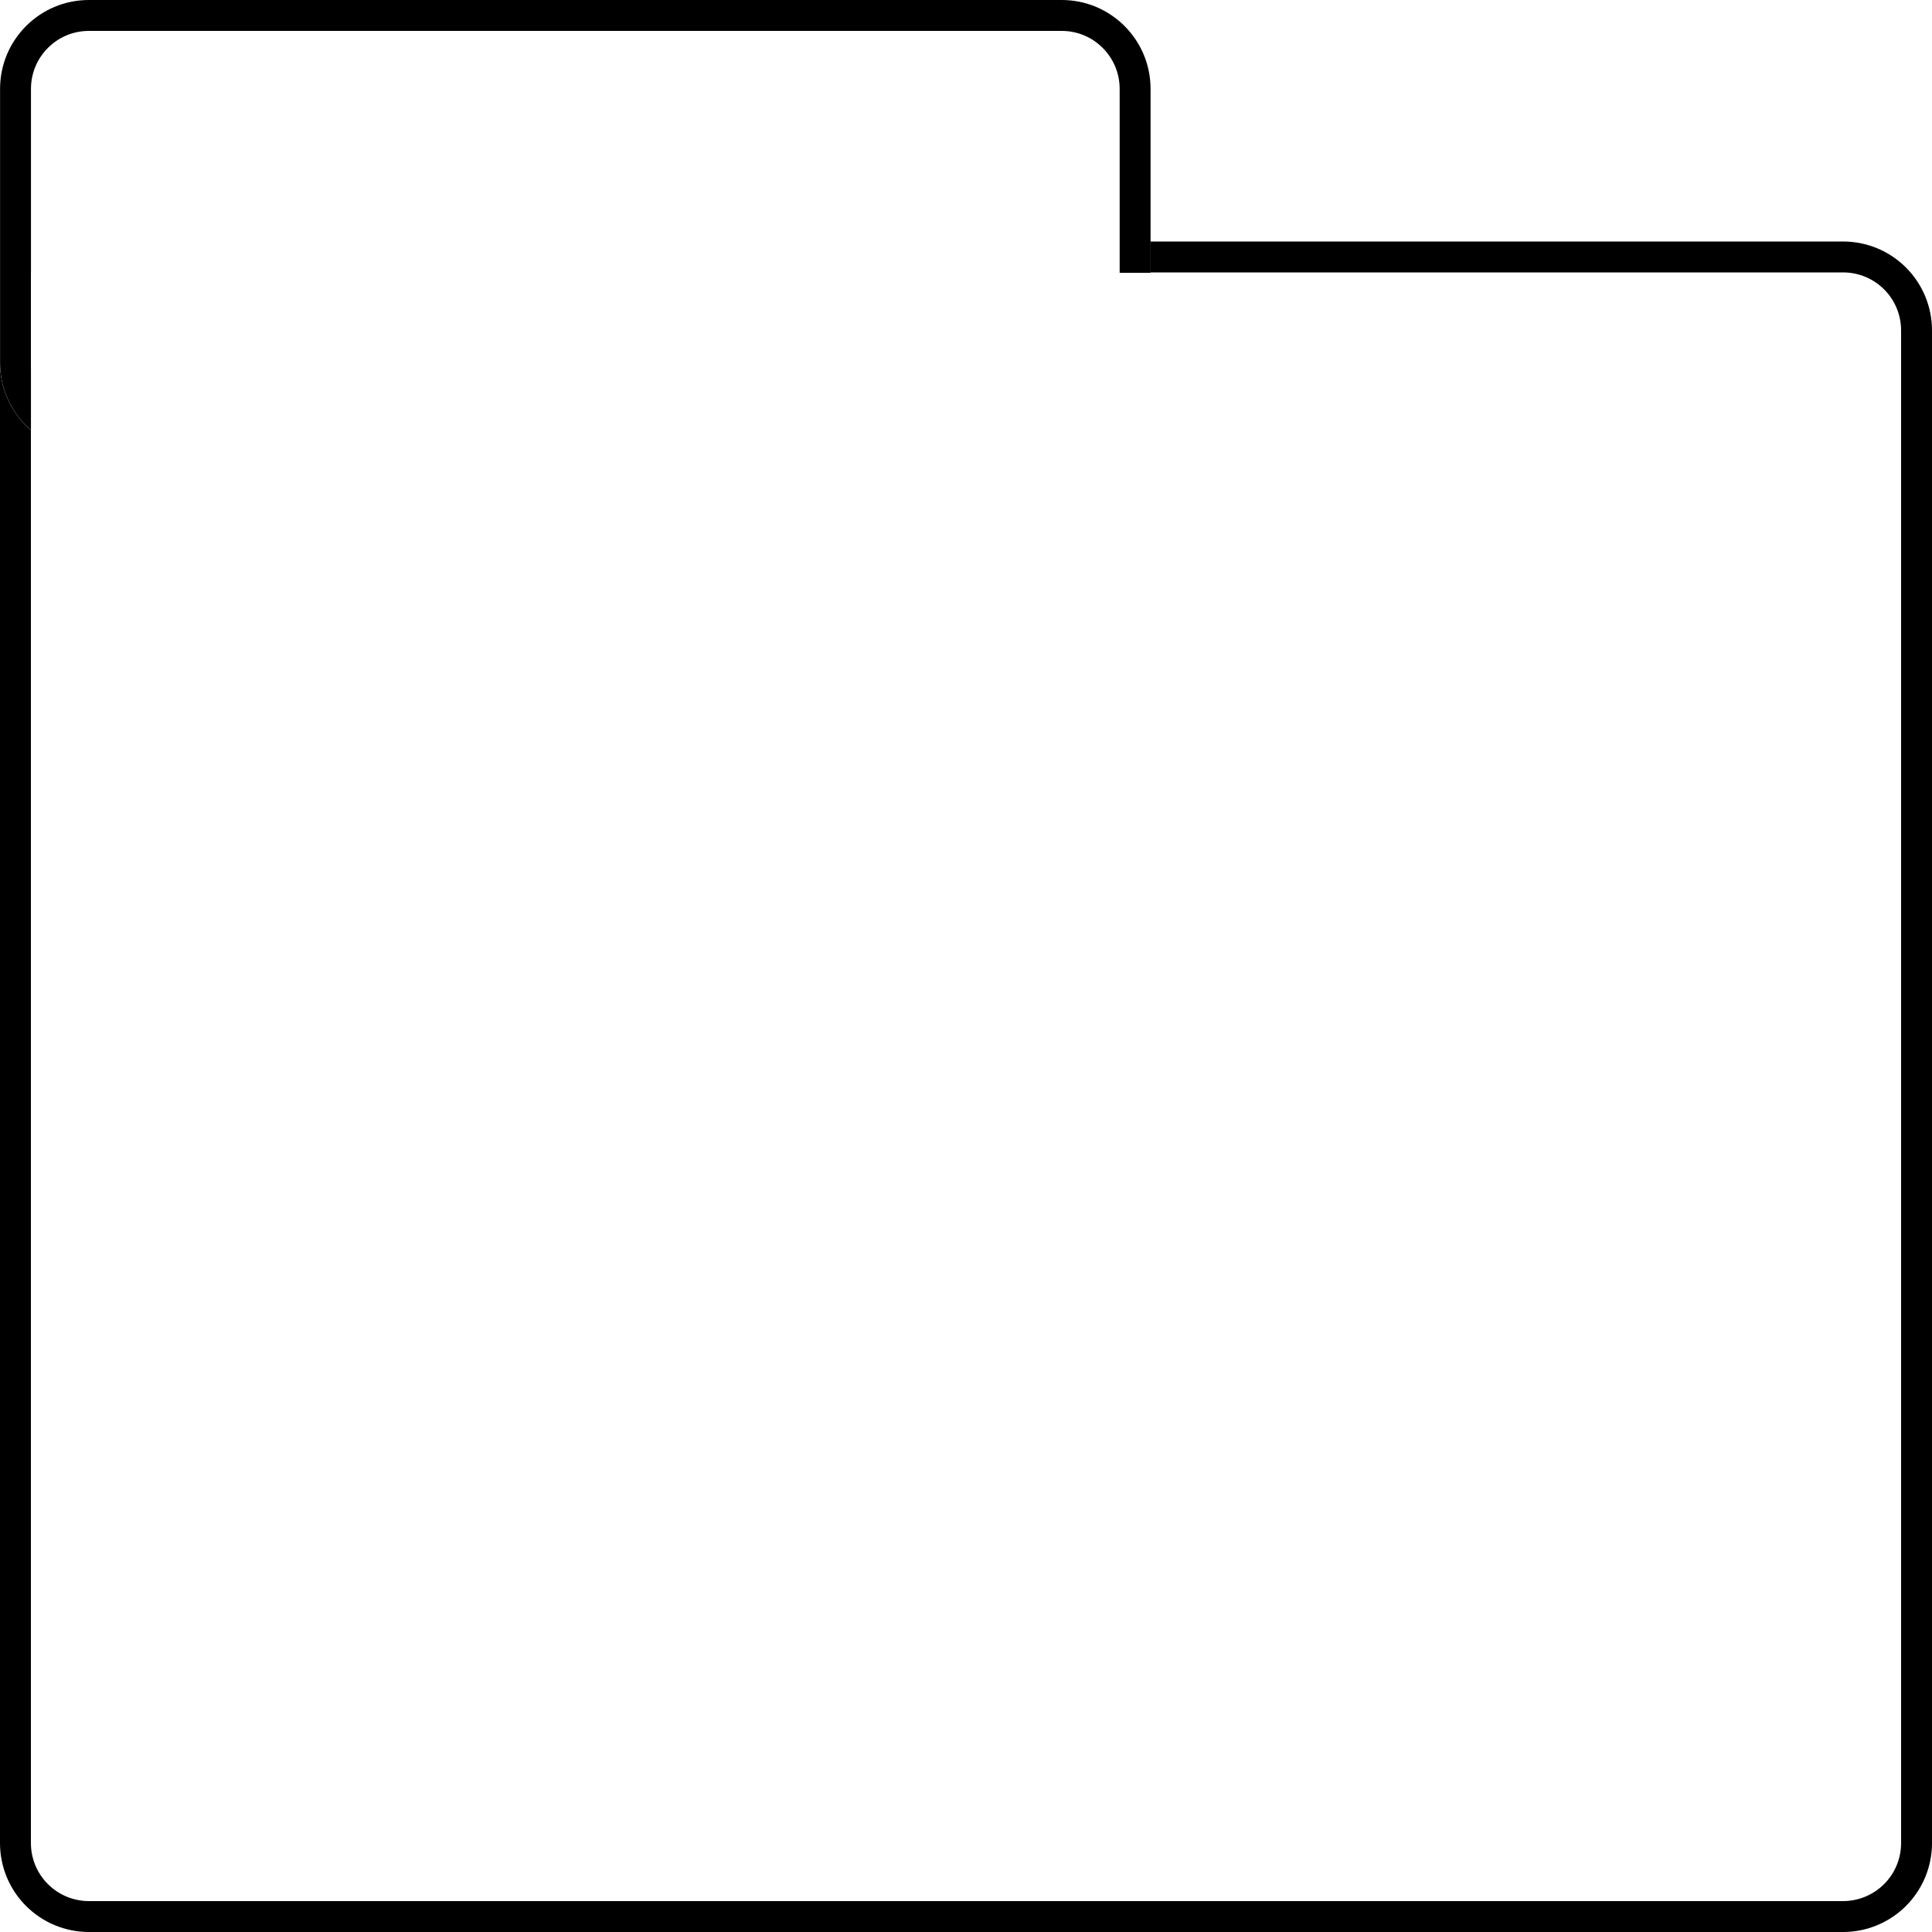
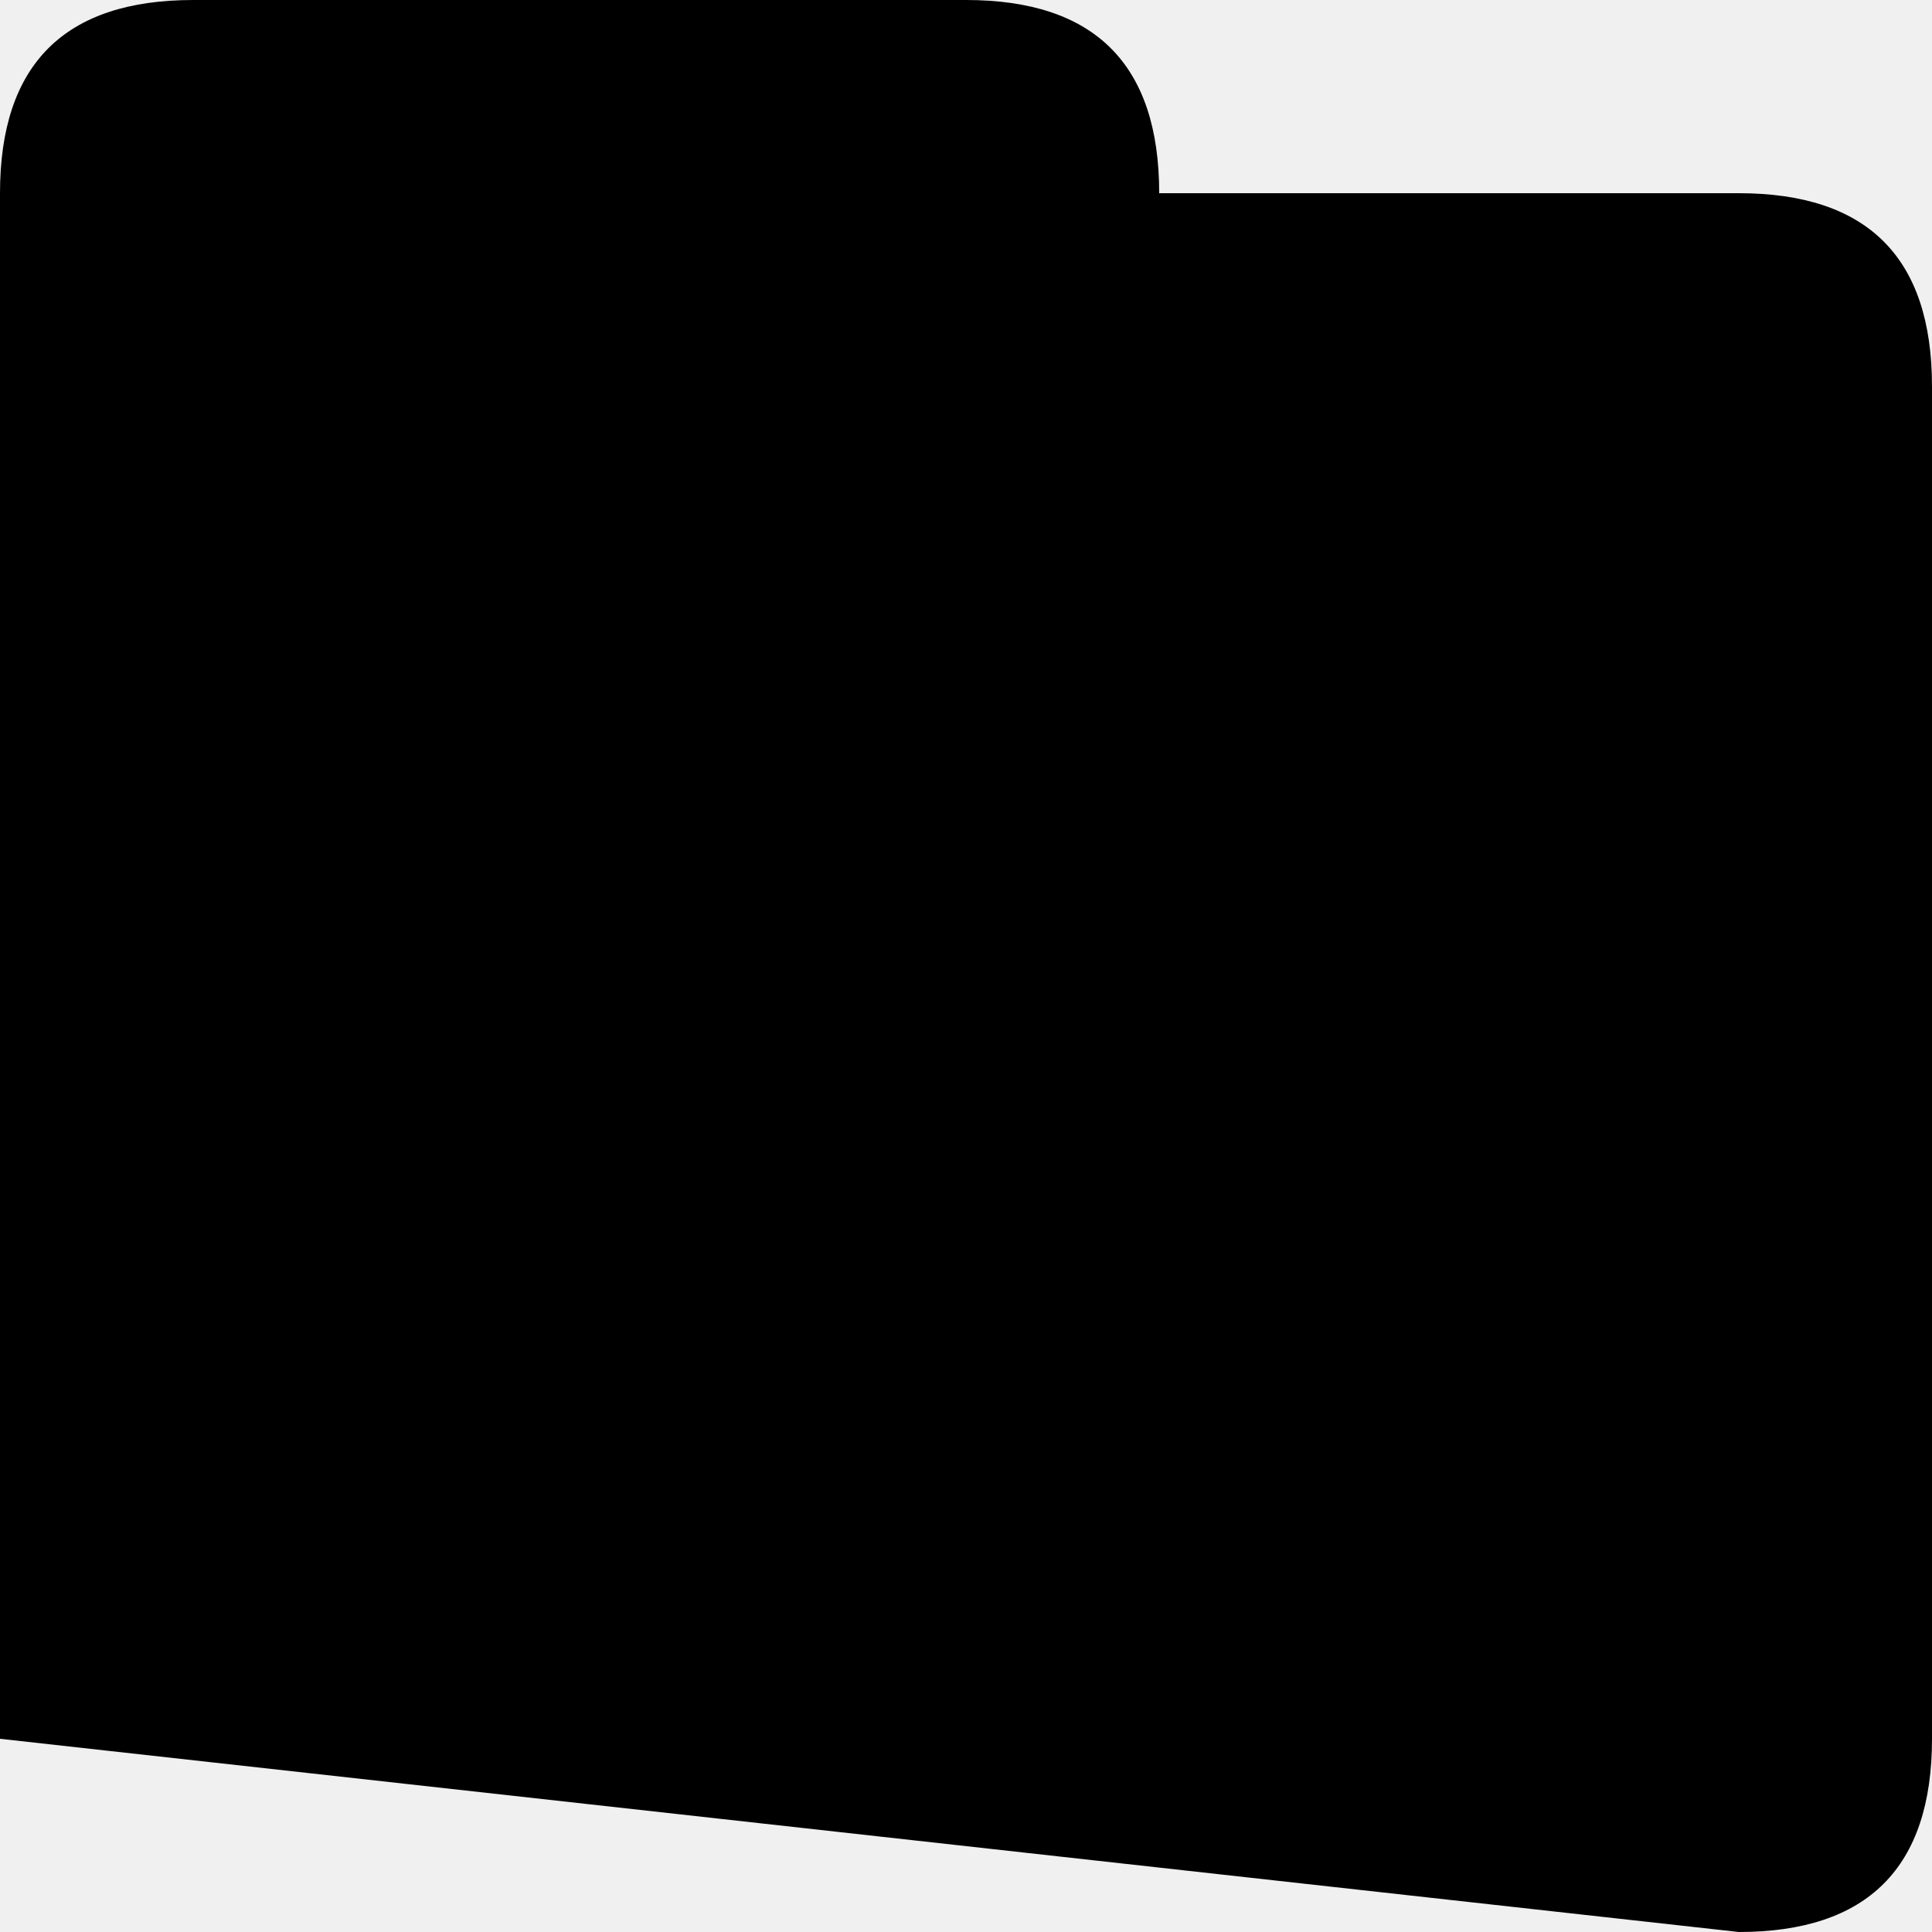
- <svg xmlns="http://www.w3.org/2000/svg" width="500" zoomAndPan="magnify" viewBox="0 0 375 375" height="500" preserveAspectRatio="xMidYMid meet" version="1.0">
-   <defs>
-     <clipPath id="733184c8e7">
-       <path d="M 0 46.875 L 375 46.875 L 375 375 L 0 375 Z M 0 46.875 " clip-rule="nonzero" />
-     </clipPath>
-     <clipPath id="be2b488e6b">
-       <path d="M 17.25 46.875 L 357.75 46.875 C 362.324 46.875 366.711 48.691 369.949 51.926 C 373.184 55.16 375 59.547 375 64.125 L 375 357.75 C 375 362.324 373.184 366.711 369.949 369.949 C 366.711 373.184 362.324 375 357.75 375 L 17.25 375 C 12.676 375 8.289 373.184 5.051 369.949 C 1.816 366.711 0 362.324 0 357.75 L 0 64.125 C 0 59.547 1.816 55.16 5.051 51.926 C 8.289 48.691 12.676 46.875 17.25 46.875 Z M 17.25 46.875 " clip-rule="nonzero" />
-     </clipPath>
-     <clipPath id="9019d9b07b">
-       <path d="M 0 46.875 L 375 46.875 L 375 375 L 0 375 Z M 0 46.875 " clip-rule="nonzero" />
-     </clipPath>
-     <clipPath id="ebf617879b">
-       <path d="M 17.25 46.875 L 357.75 46.875 C 362.324 46.875 366.711 48.691 369.945 51.926 C 373.184 55.16 375 59.547 375 64.125 L 375 357.75 C 375 362.324 373.184 366.711 369.945 369.945 C 366.711 373.18 362.324 375 357.75 375 L 17.25 375 C 12.676 375 8.289 373.18 5.055 369.945 C 1.816 366.711 0 362.324 0 357.75 L 0 64.125 C 0 59.547 1.816 55.16 5.055 51.926 C 8.289 48.691 12.676 46.875 17.25 46.875 Z M 17.25 46.875 " clip-rule="nonzero" />
-     </clipPath>
-     <clipPath id="bb82d79146">
-       <path d="M 0 0 L 223.613 0 L 223.613 87.664 L 0 87.664 Z M 0 0 " clip-rule="nonzero" />
-     </clipPath>
-     <clipPath id="22bce47d14">
-       <path d="M 17.25 0 L 206.09 0 C 215.617 0 223.34 7.723 223.34 17.25 L 223.34 70.414 C 223.34 79.941 215.617 87.664 206.09 87.664 L 17.25 87.664 C 7.723 87.664 0 79.941 0 70.414 L 0 17.25 C 0 7.723 7.723 0 17.25 0 Z M 17.25 0 " clip-rule="nonzero" />
-     </clipPath>
-     <clipPath id="84865516cf">
-       <path d="M 0.012 0 L 223.438 0 L 223.438 87.75 L 0.012 87.75 Z M 0.012 0 " clip-rule="nonzero" />
-     </clipPath>
-     <clipPath id="1d5a9a03df">
-       <path d="M 17.258 0 L 206.078 0 C 215.605 0 223.324 7.723 223.324 17.25 L 223.324 70.406 C 223.324 79.934 215.605 87.656 206.078 87.656 L 17.258 87.656 C 7.73 87.656 0.012 79.934 0.012 70.406 L 0.012 17.25 C 0.012 7.723 7.73 0 17.258 0 Z M 17.258 0 " clip-rule="nonzero" />
-     </clipPath>
-     <clipPath id="8cba2aab5c">
-       <path d="M 6.008 52.949 L 251.367 52.949 L 251.367 117.902 L 6.008 117.902 Z M 6.008 52.949 " clip-rule="nonzero" />
-     </clipPath>
-   </defs>
-   <rect x="-37.5" width="450" fill="#ffffff" y="-37.5" height="450" fill-opacity="1" />
-   <rect x="-37.5" width="450" fill="#ffffff" y="-37.5" height="450" fill-opacity="1" />
-   <g clip-path="url(#733184c8e7)">
-     <g clip-path="url(#be2b488e6b)">
-       <path fill="#ffffff" d="M 0 46.875 L 375.551 46.875 L 375.551 375 L 0 375 Z M 0 46.875 " fill-opacity="1" fill-rule="nonzero" />
-     </g>
-   </g>
-   <g clip-path="url(#9019d9b07b)">
-     <g clip-path="url(#ebf617879b)">
-       <path stroke-linecap="butt" transform="matrix(0.75, 0, 0, 0.75, 0.000734441, 46.87371)" fill="none" stroke-linejoin="miter" d="M 22.999 0.002 L 476.999 0.002 C 483.098 0.002 488.947 2.424 493.259 6.736 C 497.577 11.049 499.999 16.898 499.999 23.002 L 499.999 414.502 C 499.999 420.601 497.577 426.45 493.259 430.762 C 488.947 435.075 483.098 437.502 476.999 437.502 L 22.999 437.502 C 16.9 437.502 11.051 435.075 6.739 430.762 C 2.421 426.45 -0.001 420.601 -0.001 414.502 L -0.001 23.002 C -0.001 16.898 2.421 11.049 6.739 6.736 C 11.051 2.424 16.9 0.002 22.999 0.002 Z M 22.999 0.002 " stroke="#000000" stroke-width="16" stroke-opacity="1" stroke-miterlimit="4" />
-     </g>
-   </g>
-   <g clip-path="url(#bb82d79146)">
-     <g clip-path="url(#22bce47d14)">
-       <path fill="#ffffff" d="M 0 0 L 223.273 0 L 223.273 87.664 L 0 87.664 Z M 0 0 " fill-opacity="1" fill-rule="nonzero" />
-     </g>
-   </g>
-   <g clip-path="url(#84865516cf)">
-     <g clip-path="url(#1d5a9a03df)">
-       <path stroke-linecap="butt" transform="matrix(0.75, 0, 0, 0.75, 0.00995951, 0)" fill="none" stroke-linejoin="miter" d="M 22.997 0 L 274.758 0 C 287.461 0 297.752 10.297 297.752 23 L 297.752 93.875 C 297.752 106.578 287.461 116.875 274.758 116.875 L 22.997 116.875 C 10.294 116.875 0.002 106.578 0.002 93.875 L 0.002 23 C 0.002 10.297 10.294 0 22.997 0 Z M 22.997 0 " stroke="#000000" stroke-width="16" stroke-opacity="1" stroke-miterlimit="4" />
-     </g>
-   </g>
-   <g clip-path="url(#8cba2aab5c)">
-     <path fill="#ffffff" d="M 6.008 52.949 L 251.348 52.949 L 251.348 117.902 L 6.008 117.902 Z M 6.008 52.949 " fill-opacity="1" fill-rule="nonzero" />
-   </g>
+ <svg xmlns="http://www.w3.org/2000/svg" viewBox="0 0 100 100">
+   <path d="M 0 90 L 0 10 Q 0 0, 10 0 L 50 0 Q 60 0, 60 10 L 90 10 Q 100 10, 100 20 L 100 90 Q 100 100, 90 100, L 10 100, Q 0 100, 0 90 " fill="black" stroke="#6b7280" stroke-width="0" />
</svg>
